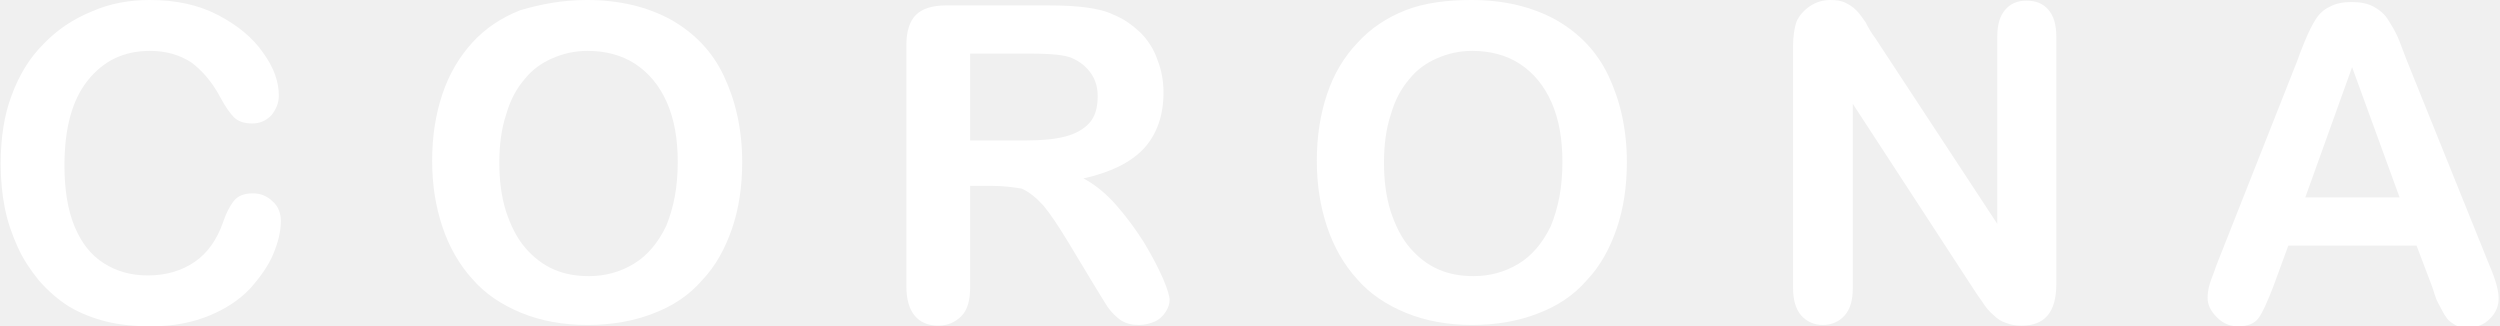
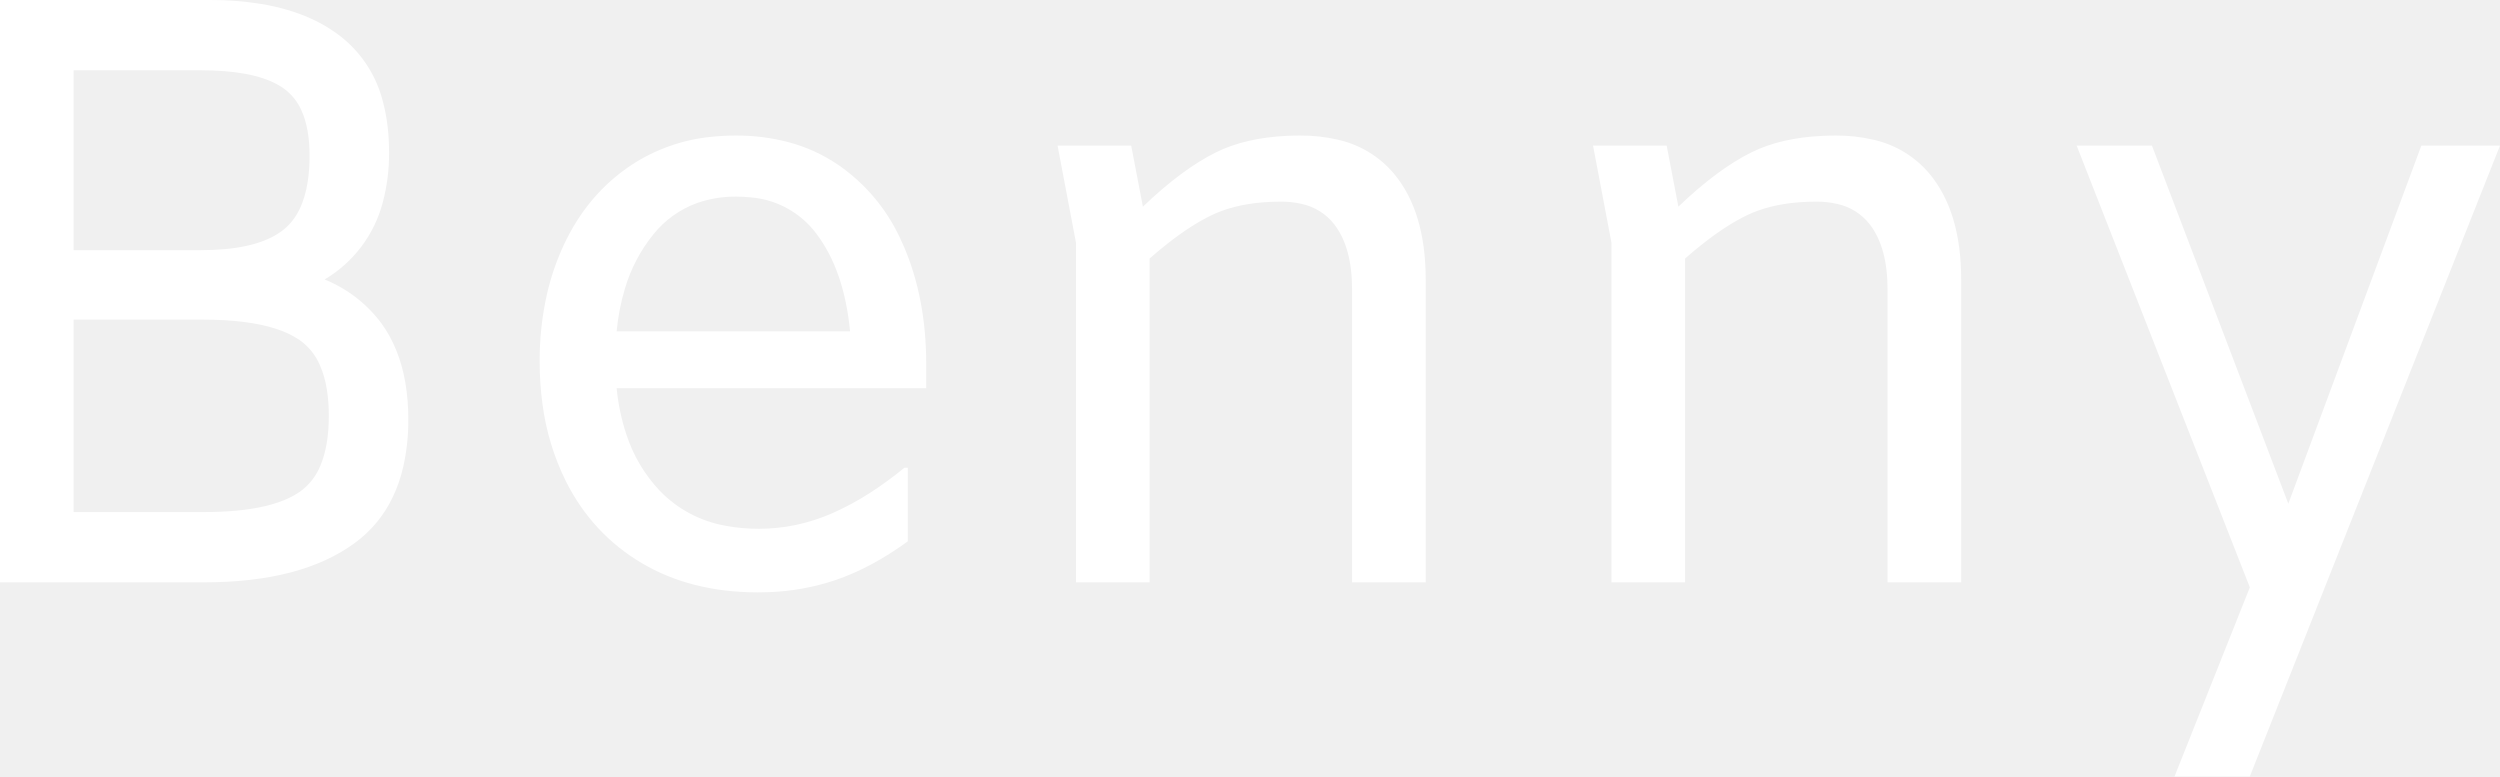
- <svg xmlns="http://www.w3.org/2000/svg" version="1.1" id="Layer_1" x="0px" y="0px" viewBox="0 0 368.5 48" style="enable-background:new 0 0 368.5 48;" xml:space="preserve">
-   <style type="text/css">
- 	.st0{fill:#FFFFFF;}
- </style>
-   <path class="st0" d="M41.4,32.6c0,1.5-0.4,3.1-1.1,4.8c-0.7,1.7-1.9,3.4-3.4,5.1c-1.6,1.7-3.6,3-6,4c-2.4,1-5.3,1.6-8.5,1.6  c-2.4,0-4.7-0.2-6.7-0.7c-2-0.5-3.8-1.2-5.5-2.2c-1.6-1-3.1-2.3-4.5-3.9c-1.2-1.5-2.3-3.1-3.1-4.9s-1.5-3.7-1.9-5.8  c-0.4-2-0.6-4.2-0.6-6.5c0-3.7,0.5-7.1,1.6-10c1.1-3,2.6-5.5,4.7-7.6c2-2.1,4.4-3.7,7.1-4.8C16.2,0.5,19.1,0,22.1,0  c3.8,0,7.1,0.7,10,2.2s5.2,3.4,6.7,5.6c1.6,2.2,2.3,4.3,2.3,6.3c0,1.1-0.4,2-1.1,2.9c-0.8,0.8-1.7,1.2-2.8,1.2  c-1.2,0-2.1-0.3-2.7-0.9c-0.6-0.6-1.3-1.6-2-2.9c-1.2-2.3-2.7-4-4.3-5.2c-1.7-1.1-3.7-1.7-6.1-1.7c-3.9,0-6.9,1.5-9.2,4.4  c-2.3,2.9-3.4,7.1-3.4,12.5c0,3.6,0.5,6.6,1.5,9c1,2.4,2.4,4.2,4.3,5.4c1.9,1.2,4,1.8,6.5,1.8c2.7,0,5-0.7,6.9-2s3.3-3.3,4.2-5.9  c0.4-1.2,0.9-2.2,1.5-3c0.6-0.8,1.5-1.2,2.9-1.2c1.1,0,2.1,0.4,2.9,1.2C41,30.4,41.4,31.4,41.4,32.6z" />
-   <path class="st0" d="M86.5,0c4.8,0,8.9,1,12.4,2.9c3.5,2,6.1,4.7,7.8,8.3s2.7,7.8,2.7,12.7c0,3.6-0.5,6.9-1.5,9.8  c-1,2.9-2.4,5.5-4.4,7.6c-1.9,2.2-4.3,3.8-7.2,4.9c-2.8,1.1-6.1,1.7-9.7,1.7c-3.6,0-6.9-0.6-9.8-1.8c-2.9-1.2-5.3-2.8-7.2-5  c-1.9-2.1-3.4-4.7-4.4-7.7c-1-3-1.5-6.2-1.5-9.7c0-3.6,0.5-6.8,1.5-9.8c1-3,2.5-5.5,4.4-7.6c1.9-2.1,4.3-3.7,7.1-4.8  C79.8,0.6,82.9,0,86.5,0z M99.9,23.9c0-3.4-0.5-6.3-1.6-8.8c-1.1-2.5-2.7-4.4-4.7-5.7c-2-1.3-4.4-1.9-7-1.9c-1.9,0-3.6,0.4-5.2,1.1  s-3,1.7-4.1,3.1c-1.2,1.4-2.1,3.1-2.7,5.2c-0.7,2.1-1,4.5-1,7.1c0,2.6,0.3,5,1,7.2c0.7,2.1,1.6,3.9,2.8,5.3c1.2,1.4,2.6,2.5,4.2,3.2  c1.6,0.7,3.3,1,5.2,1c2.4,0,4.6-0.6,6.6-1.8c2-1.2,3.6-3.1,4.8-5.6C99.3,30.6,99.9,27.6,99.9,23.9z" />
-   <path class="st0" d="M146.3,27.4H143v14.9c0,2-0.4,3.4-1.3,4.3c-0.9,0.9-2,1.4-3.4,1.4c-1.5,0-2.7-0.5-3.5-1.5  c-0.8-1-1.2-2.4-1.2-4.3V6.6c0-2,0.5-3.5,1.4-4.4c0.9-0.9,2.4-1.4,4.4-1.4h15.3c2.1,0,3.9,0.1,5.4,0.3c1.5,0.2,2.9,0.5,4.1,1.1  c1.5,0.6,2.7,1.5,3.9,2.6c1.1,1.1,2,2.5,2.5,4c0.6,1.5,0.9,3.1,0.9,4.8c0,3.5-1,6.2-2.9,8.3c-2,2.1-4.9,3.5-8.9,4.4  c1.7,0.9,3.3,2.2,4.8,3.9c1.5,1.7,2.9,3.6,4.1,5.5c1.2,2,2.1,3.7,2.8,5.3c0.7,1.6,1,2.7,1,3.2c0,0.6-0.2,1.2-0.6,1.8  c-0.4,0.6-0.9,1.1-1.6,1.4c-0.7,0.3-1.5,0.5-2.3,0.5c-1.1,0-1.9-0.2-2.7-0.7c-0.7-0.5-1.3-1.1-1.9-1.9c-0.5-0.8-1.2-1.9-2.1-3.4  l-3.8-6.3c-1.4-2.3-2.6-4.1-3.6-5.3c-1.1-1.2-2.1-2-3.2-2.5C149.3,27.6,148,27.4,146.3,27.4z M151.7,7.9H143v12.8h8.4  c2.3,0,4.2-0.2,5.7-0.6c1.5-0.4,2.7-1.1,3.5-2c0.8-0.9,1.2-2.2,1.2-3.9c0-1.3-0.3-2.4-1-3.4c-0.7-1-1.6-1.7-2.7-2.2  C157.1,8.1,154.9,7.9,151.7,7.9z" />
-   <path class="st0" d="M216.9,0c4.8,0,8.9,1,12.4,2.9c3.5,2,6.1,4.7,7.8,8.3s2.7,7.8,2.7,12.7c0,3.6-0.5,6.9-1.5,9.8  c-1,2.9-2.4,5.5-4.4,7.6c-1.9,2.2-4.3,3.8-7.2,4.9c-2.8,1.1-6.1,1.7-9.7,1.7c-3.6,0-6.9-0.6-9.8-1.8s-5.3-2.8-7.2-5  c-1.9-2.1-3.4-4.7-4.4-7.7c-1-3-1.5-6.2-1.5-9.7c0-3.6,0.5-6.8,1.5-9.8s2.5-5.5,4.5-7.6c1.9-2.1,4.3-3.7,7.1-4.8S213.4,0,216.9,0z   M230.3,23.9c0-3.4-0.5-6.3-1.6-8.8c-1.1-2.5-2.7-4.4-4.7-5.7c-2-1.3-4.4-1.9-7-1.9c-1.9,0-3.6,0.4-5.2,1.1s-3,1.7-4.1,3.1  c-1.2,1.4-2.1,3.1-2.7,5.2c-0.7,2.1-1,4.5-1,7.1c0,2.6,0.3,5,1,7.2c0.7,2.1,1.6,3.9,2.8,5.3c1.2,1.4,2.6,2.5,4.2,3.2s3.3,1,5.2,1  c2.4,0,4.6-0.6,6.6-1.8c2-1.2,3.6-3.1,4.8-5.6C229.7,30.6,230.3,27.6,230.3,23.9z" />
-   <path class="st0" d="M276.4,5.6L294.4,33V5.4c0-1.8,0.4-3.1,1.2-4c0.8-0.9,1.8-1.3,3.1-1.3c1.4,0,2.4,0.4,3.2,1.3  c0.8,0.9,1.2,2.2,1.2,4v36.5c0,4.1-1.7,6.1-5.1,6.1c-0.8,0-1.6-0.1-2.3-0.4c-0.7-0.2-1.3-0.6-1.9-1.2c-0.6-0.5-1.1-1.1-1.6-1.9  c-0.5-0.7-1-1.4-1.5-2.2l-17.6-27v27.2c0,1.8-0.4,3.1-1.2,4c-0.8,0.9-1.9,1.4-3.2,1.4c-1.3,0-2.4-0.5-3.2-1.4  c-0.8-0.9-1.2-2.3-1.2-4V6.8c0-1.5,0.2-2.7,0.5-3.6c0.4-0.9,1.1-1.7,2-2.3c0.9-0.6,1.9-0.9,3-0.9c0.8,0,1.6,0.1,2.2,0.4  s1.1,0.6,1.6,1.1c0.5,0.5,0.9,1.1,1.4,1.8C275.4,4.1,275.8,4.8,276.4,5.6z" />
-   <path class="st0" d="M358.4,42l-2.2-5.8h-18.9l-2.2,6c-0.9,2.3-1.6,3.9-2.2,4.7c-0.6,0.8-1.6,1.2-3,1.2c-1.2,0-2.2-0.4-3.1-1.3  c-0.9-0.9-1.4-1.8-1.4-2.9c0-0.6,0.1-1.3,0.3-2s0.6-1.6,1-2.8l11.9-30.1c0.3-0.9,0.7-1.9,1.2-3.1c0.5-1.2,1-2.2,1.5-3  c0.5-0.8,1.2-1.5,2.1-1.9c0.9-0.5,2-0.7,3.2-0.7c1.3,0,2.4,0.2,3.3,0.7s1.6,1.1,2.1,1.9c0.5,0.8,1,1.6,1.4,2.5  c0.4,0.9,0.8,2.1,1.4,3.6l12.1,30c1,2.3,1.4,3.9,1.4,5c0,1.1-0.4,2.1-1.3,3c-0.9,0.9-2,1.3-3.2,1.3c-0.7,0-1.4-0.1-1.9-0.4  c-0.5-0.3-1-0.6-1.3-1.1c-0.4-0.5-0.7-1.2-1.2-2.1S358.7,42.7,358.4,42z M339.8,29.1h13.9l-7-19.2L339.8,29.1z" />
+ <svg xmlns="http://www.w3.org/2000/svg" width="1494" height="464.003" viewBox="0 0 1494 464.003">
+   <g id="svgGroup" stroke-linecap="round" fill-rule="evenodd" font-size="9pt" stroke="#00000000" stroke-width="0.25mm" fill="#ffffff" style="stroke:#00000000;stroke-width:0.25mm;fill:#ffffff">
+     <path d="M 1447 87.003 L 1494 87.003 L 1344.5 464.003 L 1299.5 464.003 L 1344.5 351.003 L 1241 87.003 L 1286 87.003 L 1367.5 301.003 L 1447 87.003 Z M 852 167.003 L 852 348.003 L 808 348.003 L 808 173.003 Q 808 148.003 797.5 134.253 A 33.637 33.637 0 0 0 777.863 121.846 A 53.404 53.404 0 0 0 765.5 120.503 Q 744.966 120.503 729.876 126.123 A 68.578 68.578 0 0 0 724.25 128.503 Q 712.08 134.316 697.931 145.407 A 255.629 255.629 0 0 0 687 154.503 L 687 348.003 L 643 348.003 L 643 145.003 L 632 87.003 L 676 87.003 L 683 123.503 Q 706.5 101.003 726.75 91.003 Q 744.311 82.331 769.203 81.18 A 168.728 168.728 0 0 1 777 81.003 A 95.67 95.67 0 0 1 799.343 83.453 A 61.061 61.061 0 0 1 833 103.753 Q 852 126.503 852 167.003 Z M 1172 167.003 L 1172 348.003 L 1128 348.003 L 1128 173.003 Q 1128 148.003 1117.5 134.253 A 33.637 33.637 0 0 0 1097.863 121.846 A 53.404 53.404 0 0 0 1085.5 120.503 Q 1064.966 120.503 1049.876 126.123 A 68.578 68.578 0 0 0 1044.25 128.503 Q 1032.08 134.316 1017.931 145.407 A 255.629 255.629 0 0 0 1007 154.503 L 1007 348.003 L 963 348.003 L 963 145.003 L 952 87.003 L 996 87.003 L 1003 123.503 Q 1026.5 101.003 1046.75 91.003 Q 1064.311 82.331 1089.203 81.18 A 168.728 168.728 0 0 1 1097 81.003 A 95.67 95.67 0 0 1 1119.343 83.453 A 61.061 61.061 0 0 1 1153 103.753 Q 1172 126.503 1172 167.003 Z M 553.5 217.503 L 553.5 232.003 L 368.5 232.003 A 127.405 127.405 0 0 0 374.333 259.678 A 89.105 89.105 0 0 0 394.25 293.253 A 71.888 71.888 0 0 0 433.652 314.204 A 104.424 104.424 0 0 0 453.5 316.003 Q 476 316.003 497.25 306.753 A 161.916 161.916 0 0 0 520.04 294.456 A 220.724 220.724 0 0 0 540.5 279.503 L 542.5 279.503 L 542.5 323.503 Q 520.5 339.503 499 346.753 A 140.571 140.571 0 0 1 459.831 353.86 A 161.468 161.468 0 0 1 453 354.003 A 182.316 182.316 0 0 1 452.376 354.002 Q 412.77 353.866 383.5 336.503 Q 354 319.003 338.25 287.753 A 146.186 146.186 0 0 1 324.196 241.585 A 187.128 187.128 0 0 1 322.5 216.003 A 178.695 178.695 0 0 1 326.884 175.677 A 147.657 147.657 0 0 1 336.75 146.753 Q 351 116.003 377.5 98.503 A 105.773 105.773 0 0 1 425.449 81.725 A 133.789 133.789 0 0 1 439.5 81.003 A 122.029 122.029 0 0 1 470.754 84.839 A 96.87 96.87 0 0 1 501.25 98.753 A 108.76 108.76 0 0 1 537.656 141.807 A 132.14 132.14 0 0 1 540.25 147.503 Q 553.5 178.503 553.5 217.503 Z M 122 348.003 L 0 348.003 L 0 0.003 L 125.5 0.003 A 185.83 185.83 0 0 1 156.153 2.368 Q 172.475 5.103 185.565 10.999 A 87.277 87.277 0 0 1 204.5 22.503 A 71.593 71.593 0 0 1 228.884 60.976 Q 232.048 72.785 232.443 86.918 A 146.044 146.044 0 0 1 232.5 91.003 A 112.146 112.146 0 0 1 228.74 120.984 A 75.815 75.815 0 0 1 194 167.003 A 79.761 79.761 0 0 1 227.737 192.957 Q 238.664 207.864 242.249 228.717 A 128.613 128.613 0 0 1 244 250.503 A 125.437 125.437 0 0 1 240.953 279.1 Q 236.392 298.575 225.006 312.29 A 72.885 72.885 0 0 1 212 324.503 Q 180 348.003 122 348.003 Z M 121 191.003 L 44 191.003 L 44 306.003 L 122 306.003 A 206.887 206.887 0 0 0 141.432 305.156 Q 160.838 303.319 172.93 297.491 A 46.114 46.114 0 0 0 179 294.003 A 35.451 35.451 0 0 0 191.561 278.029 Q 196.5 266.3 196.5 248.503 A 98.391 98.391 0 0 0 195.32 232.659 Q 193.993 224.554 191.175 218.255 A 35.273 35.273 0 0 0 178.75 203.003 A 54.928 54.928 0 0 0 164.901 196.483 Q 148.031 191.003 121 191.003 Z M 120 42.003 L 44 42.003 L 44 149.503 L 120 149.503 Q 150.73 149.503 166.187 139.586 A 37.881 37.881 0 0 0 169.75 137.003 Q 180.962 127.813 183.931 108.352 A 102.095 102.095 0 0 0 185 93.003 Q 185 76.648 180.15 66.018 A 32.058 32.058 0 0 0 169.75 53.003 Q 156.132 43.18 127.165 42.129 A 197.658 197.658 0 0 0 120 42.003 Z M 368.5 198.003 L 508 198.003 Q 504.5 161.503 487.75 139.503 A 54.471 54.471 0 0 0 448.437 117.938 A 79.517 79.517 0 0 0 440 117.503 A 68.888 68.888 0 0 0 416.471 121.361 A 59.3 59.3 0 0 0 390.5 140.003 A 93.376 93.376 0 0 0 373.523 172.252 A 131.268 131.268 0 0 0 368.5 198.003 Z" vector-effect="non-scaling-stroke" />
+   </g>
</svg>
